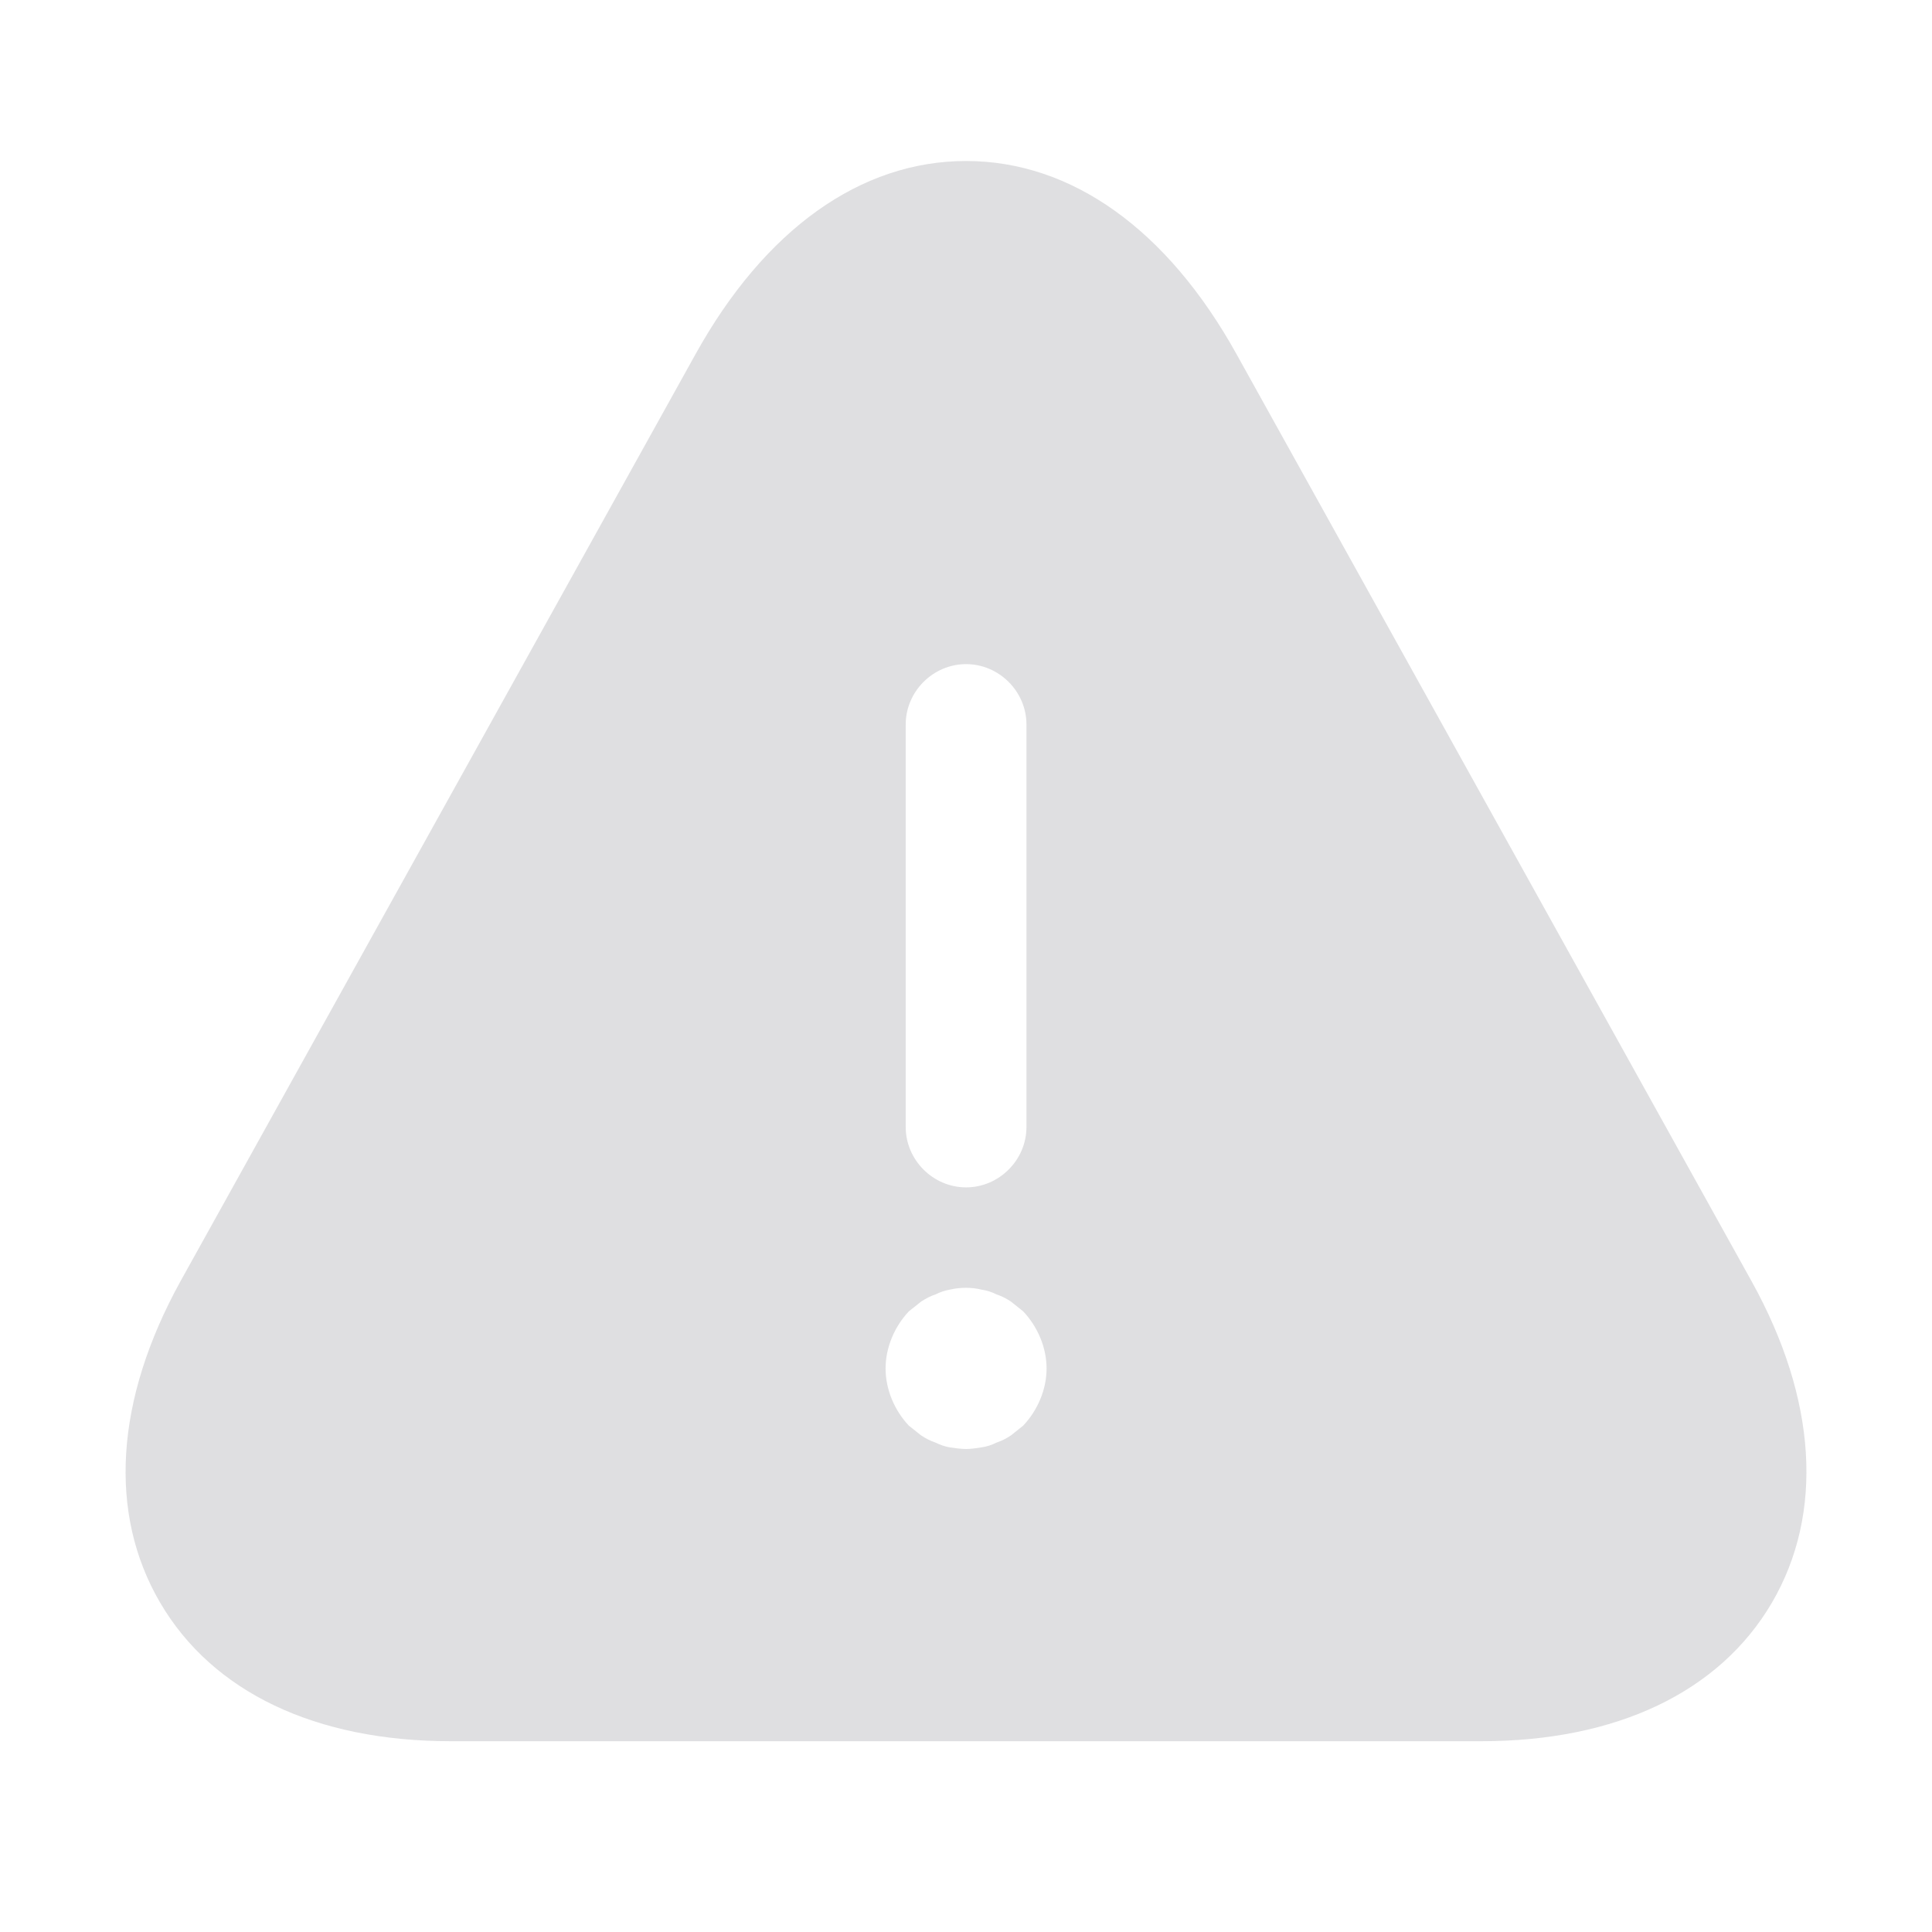
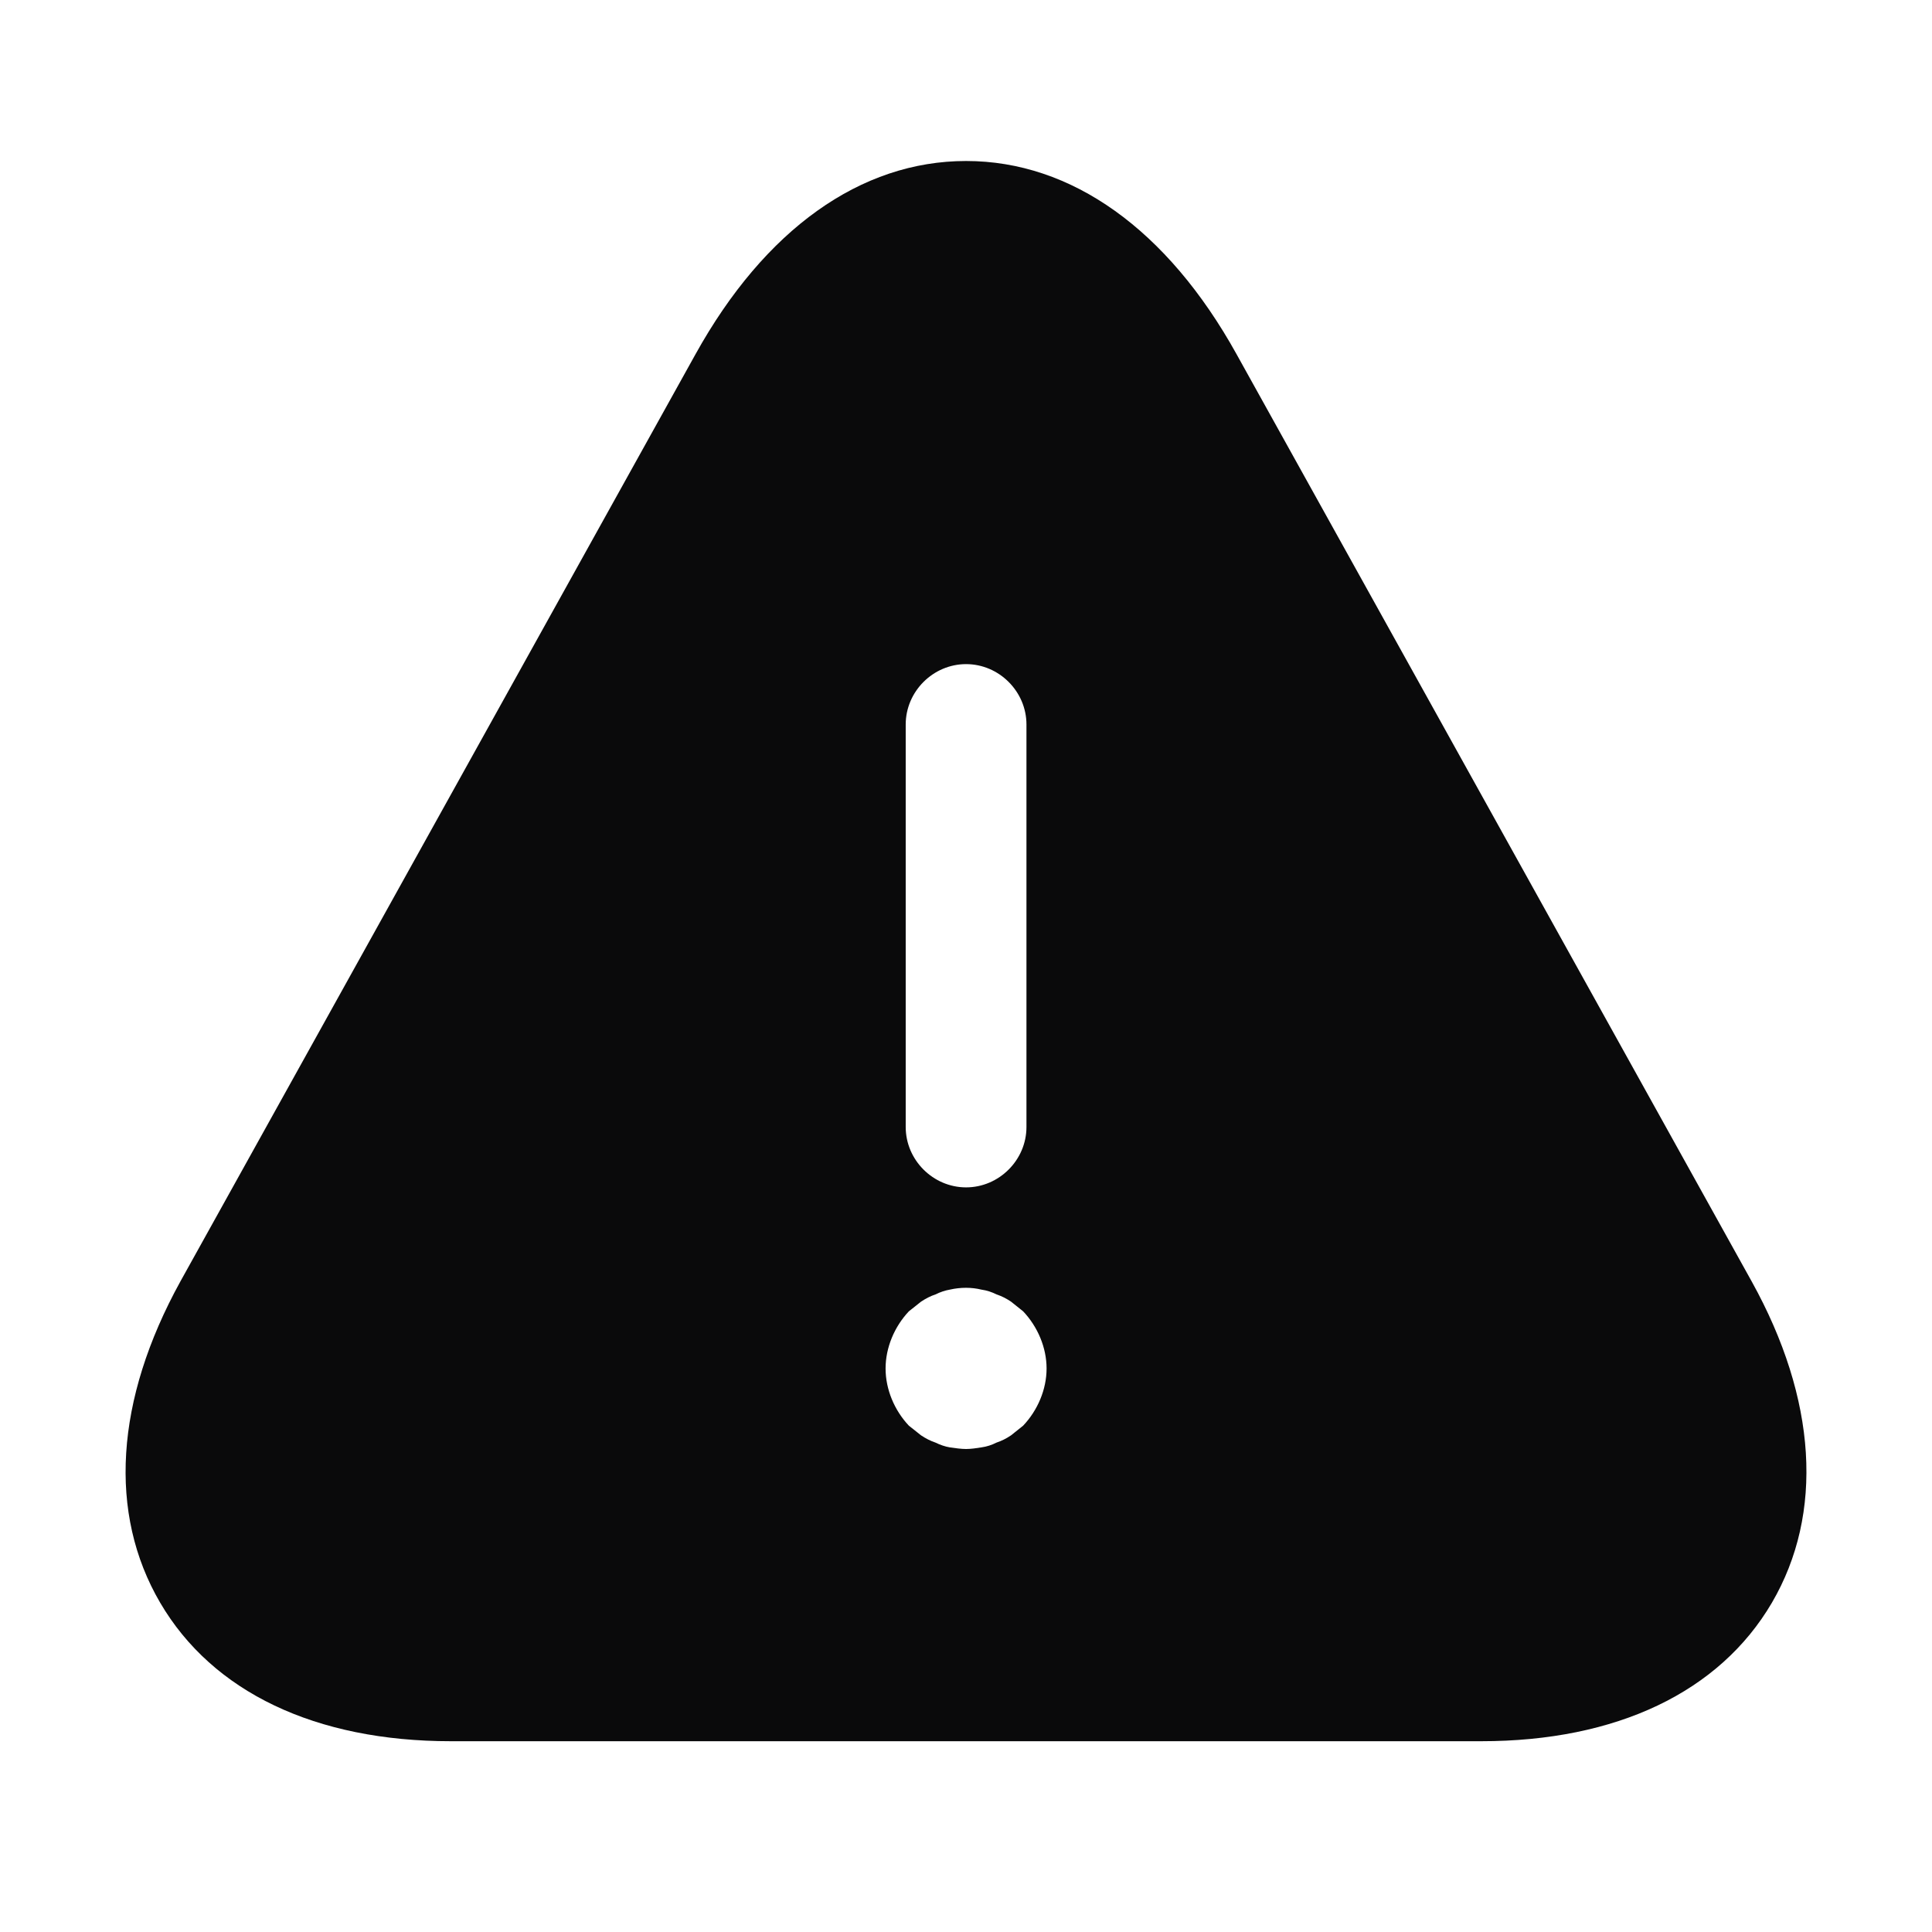
<svg xmlns="http://www.w3.org/2000/svg" width="24" height="24" viewBox="0 0 24 24" fill="none">
-   <path d="M21.761 15.92L15.361 4.4C14.501 2.85 13.31 2 12.001 2C10.691 2 9.5 2.85 8.64 4.4L2.24 15.92C1.43 17.39 1.34 18.8 1.99 19.91C2.64 21.02 3.92 21.63 5.6 21.63H18.401C20.081 21.63 21.36 21.02 22.011 19.91C22.66 18.8 22.57 17.38 21.761 15.92ZM11.251 9C11.251 8.59 11.591 8.25 12.001 8.25C12.411 8.25 12.751 8.59 12.751 9V14C12.751 14.41 12.411 14.75 12.001 14.75C11.591 14.75 11.251 14.41 11.251 14V9ZM12.71 17.71C12.661 17.75 12.611 17.79 12.56 17.83C12.501 17.87 12.441 17.9 12.38 17.92C12.32 17.95 12.261 17.97 12.191 17.98C12.13 17.99 12.06 18 12.001 18C11.941 18 11.87 17.99 11.8 17.98C11.741 17.97 11.681 17.95 11.62 17.92C11.56 17.9 11.501 17.87 11.441 17.83C11.39 17.79 11.341 17.75 11.29 17.71C11.111 17.52 11.001 17.26 11.001 17C11.001 16.74 11.111 16.48 11.29 16.29C11.341 16.25 11.39 16.21 11.441 16.17C11.501 16.13 11.56 16.1 11.62 16.08C11.681 16.05 11.741 16.03 11.8 16.02C11.931 15.99 12.07 15.99 12.191 16.02C12.261 16.03 12.32 16.05 12.38 16.08C12.441 16.1 12.501 16.13 12.56 16.17C12.611 16.21 12.661 16.25 12.71 16.29C12.89 16.48 13.001 16.74 13.001 17C13.001 17.26 12.89 17.52 12.71 17.71Z" fill="#DFDFE1" />
+   <path d="M21.761 15.92L15.361 4.4C14.501 2.85 13.31 2 12.001 2C10.691 2 9.5 2.85 8.64 4.4L2.24 15.92C1.43 17.39 1.34 18.8 1.99 19.91C2.64 21.02 3.92 21.63 5.6 21.63H18.401C20.081 21.63 21.36 21.02 22.011 19.91C22.66 18.8 22.57 17.38 21.761 15.92ZM11.251 9C11.251 8.59 11.591 8.25 12.001 8.25C12.411 8.25 12.751 8.59 12.751 9V14C12.751 14.41 12.411 14.75 12.001 14.75C11.591 14.75 11.251 14.41 11.251 14V9ZM12.71 17.71C12.661 17.75 12.611 17.79 12.56 17.83C12.501 17.87 12.441 17.9 12.38 17.92C12.32 17.95 12.261 17.97 12.191 17.98C12.13 17.99 12.06 18 12.001 18C11.941 18 11.87 17.99 11.8 17.98C11.741 17.97 11.681 17.95 11.62 17.92C11.56 17.9 11.501 17.87 11.441 17.83C11.39 17.79 11.341 17.75 11.29 17.71C11.111 17.52 11.001 17.26 11.001 17C11.001 16.74 11.111 16.48 11.29 16.29C11.341 16.25 11.39 16.21 11.441 16.17C11.501 16.13 11.56 16.1 11.62 16.08C11.681 16.05 11.741 16.03 11.8 16.02C11.931 15.99 12.07 15.99 12.191 16.02C12.261 16.03 12.32 16.05 12.38 16.08C12.441 16.1 12.501 16.13 12.56 16.17C12.611 16.21 12.661 16.25 12.71 16.29C12.89 16.48 13.001 16.74 13.001 17C13.001 17.26 12.89 17.52 12.71 17.71Z" fill="#0A0A0B" />
</svg>
